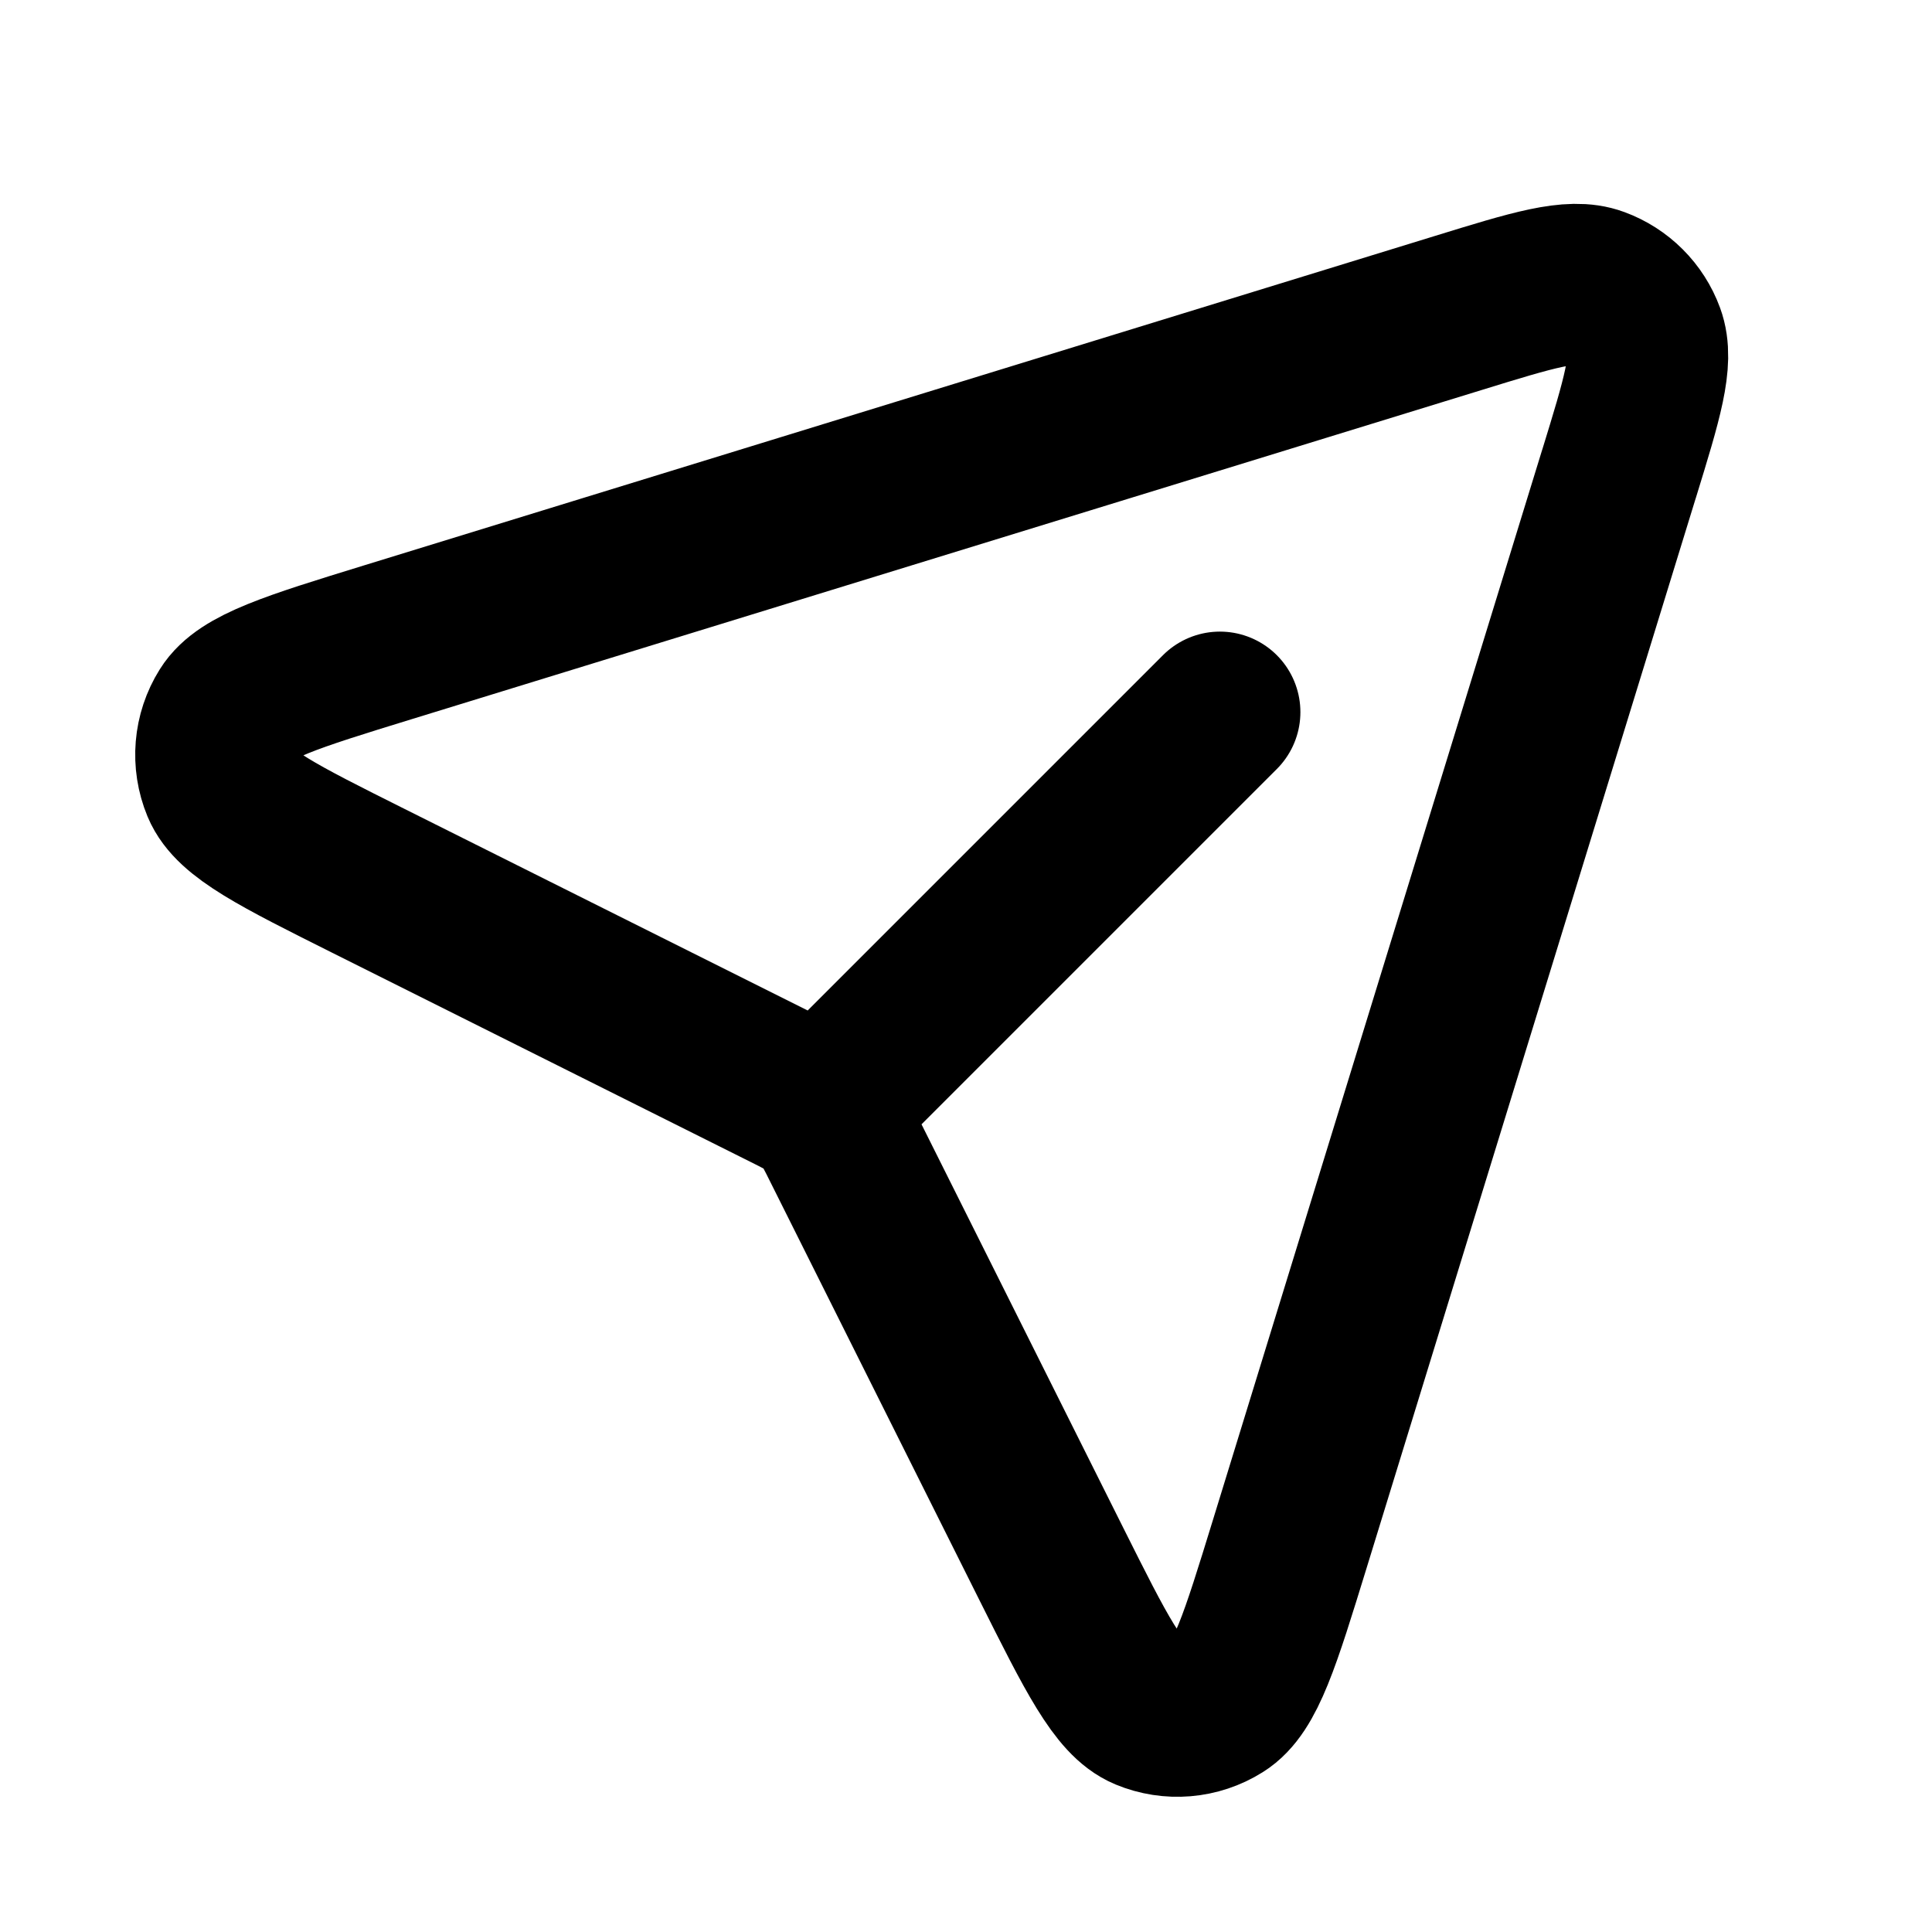
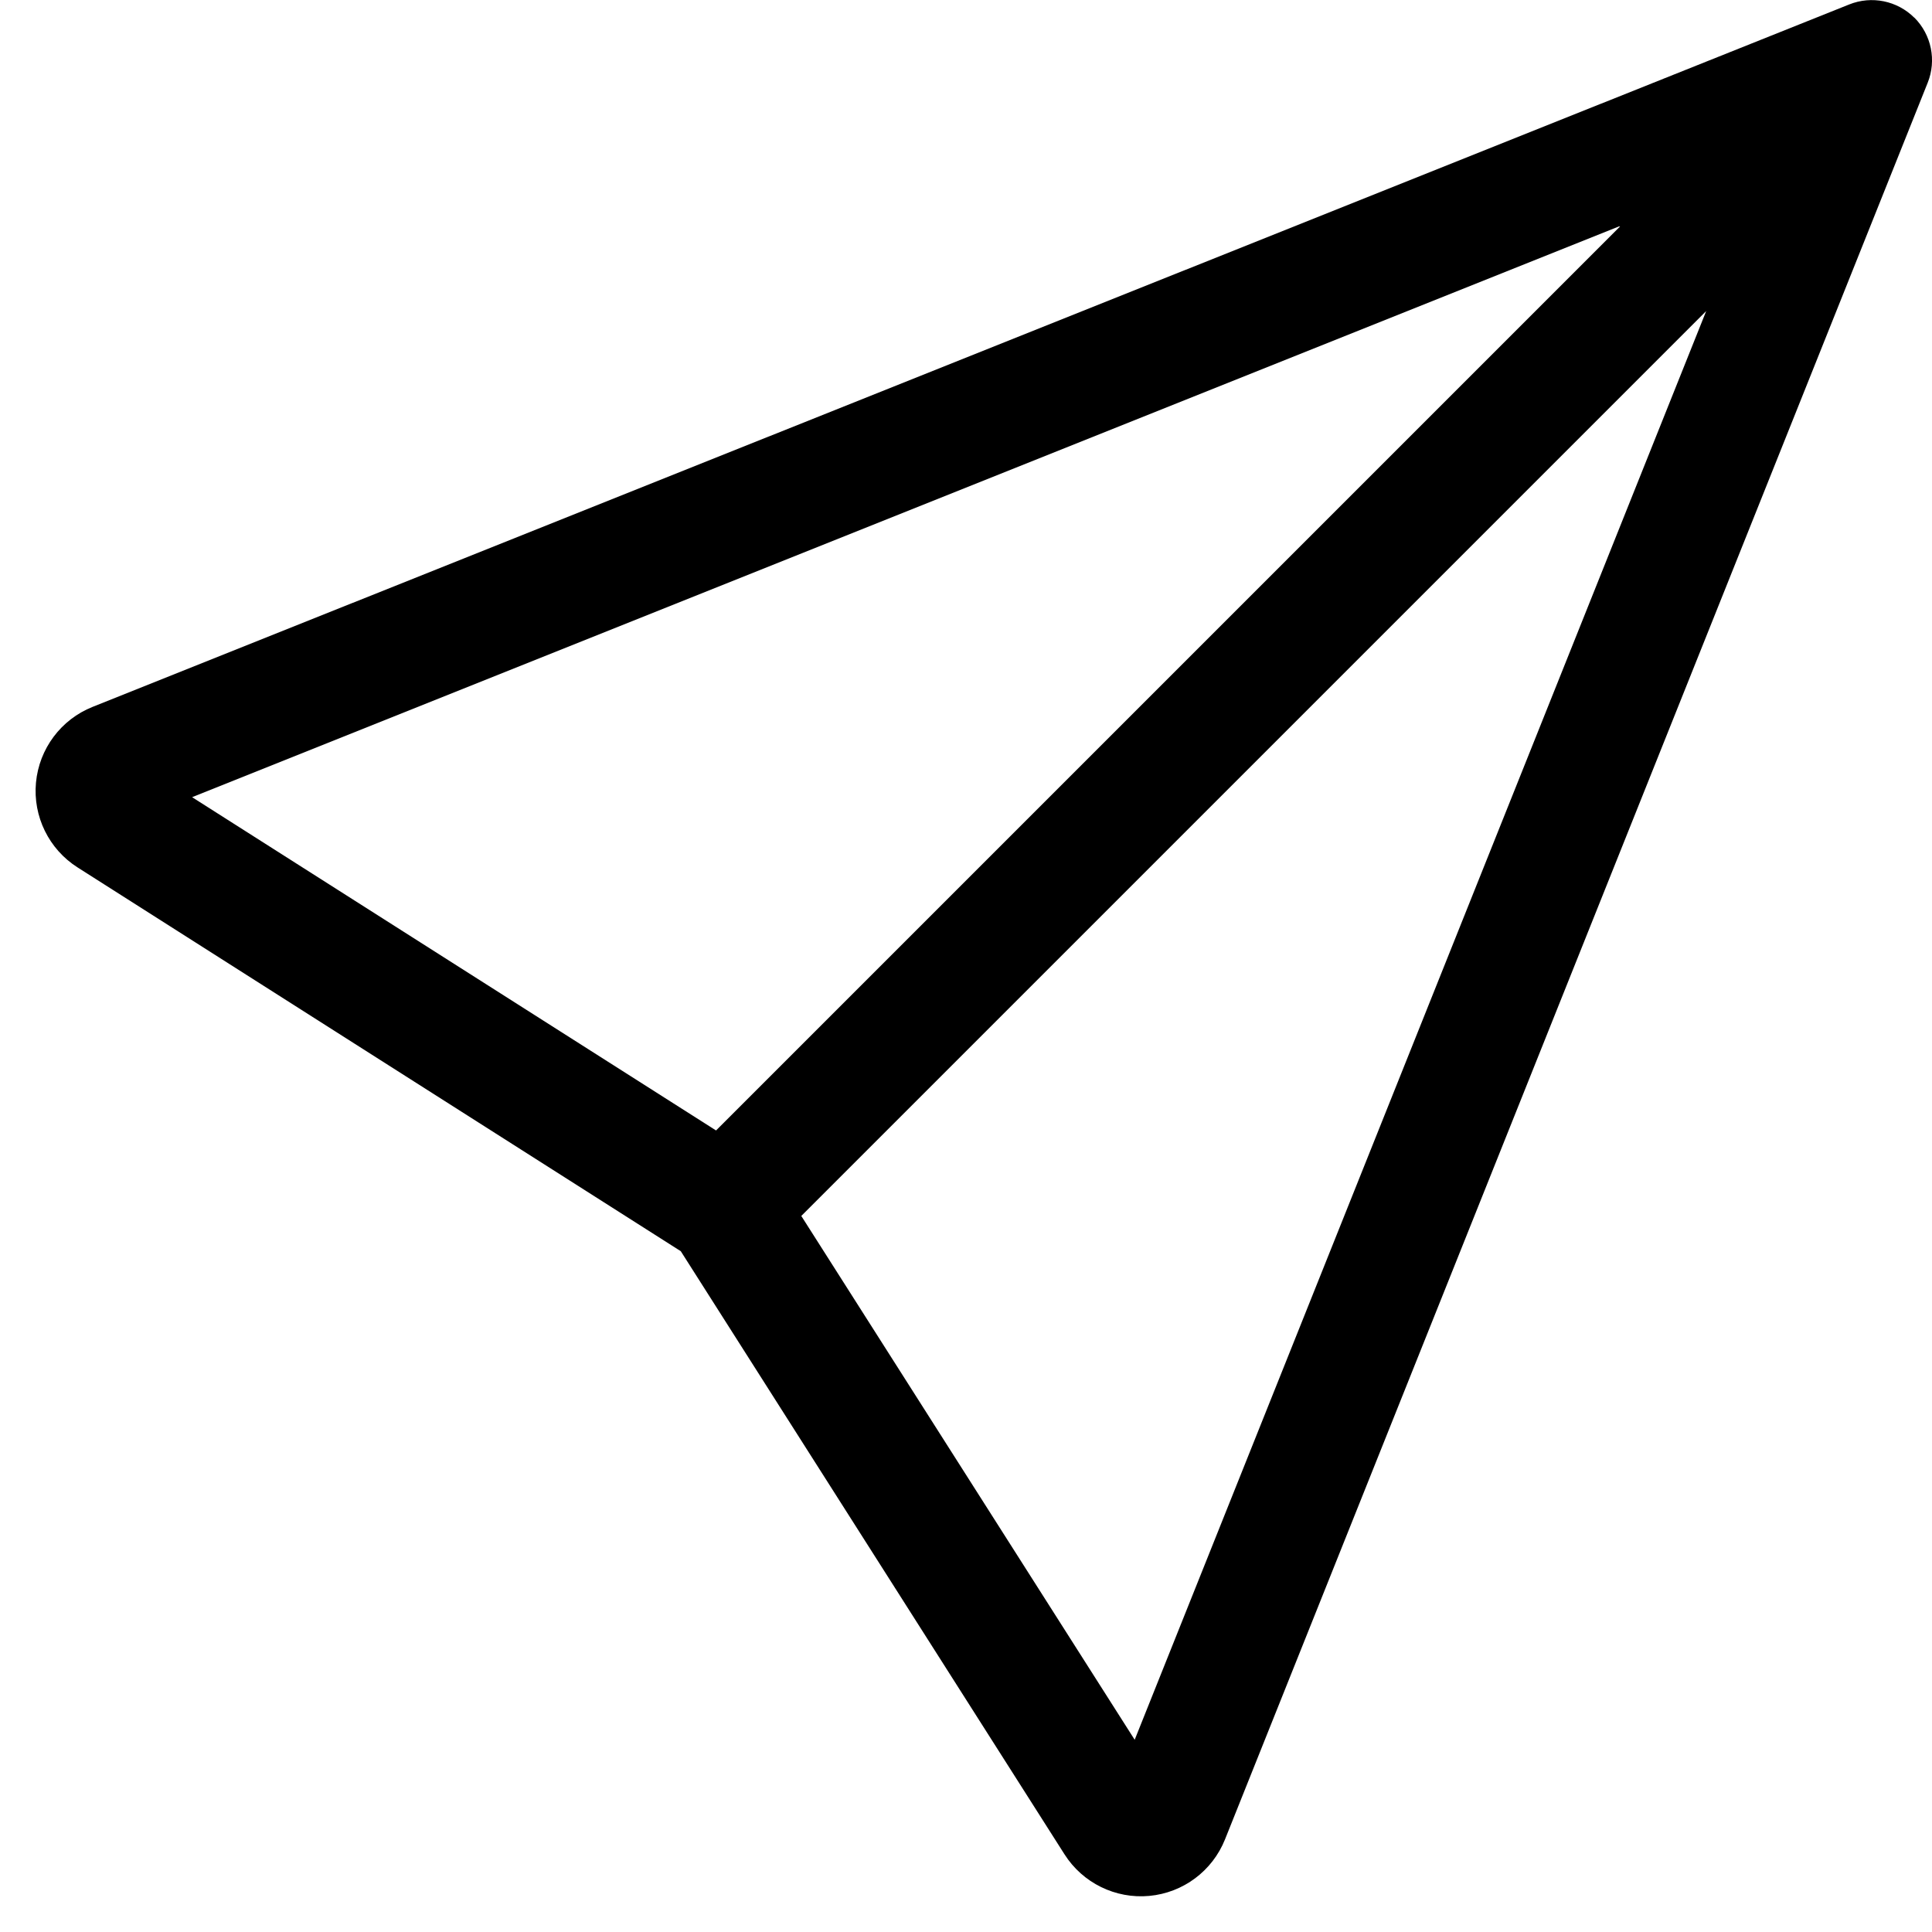
- <svg xmlns="http://www.w3.org/2000/svg" width="24" height="24" viewBox="0 0 24 24" fill="none">
-   <g id="Communication / Paper_Plane">
-     <path id="Vector" d="M10.308 13.692L15.154 8.846M20.111 5.889L16.021 19.183C15.654 20.375 15.471 20.971 15.154 21.168C14.88 21.34 14.541 21.368 14.242 21.244C13.898 21.101 13.618 20.543 13.06 19.428L10.469 14.246C10.381 14.069 10.337 13.981 10.277 13.904C10.225 13.836 10.165 13.775 10.097 13.723C10.021 13.665 9.935 13.621 9.766 13.537L4.572 10.94C3.457 10.382 2.899 10.103 2.756 9.759C2.632 9.46 2.66 9.12 2.832 8.846C3.029 8.53 3.625 8.346 4.817 7.979L18.112 3.889C19.049 3.6 19.517 3.456 19.834 3.573C20.109 3.674 20.327 3.891 20.428 4.167C20.544 4.483 20.4 4.951 20.112 5.887L20.111 5.889Z" stroke="currentColor" stroke-width="2" stroke-linecap="round" stroke-linejoin="round" />
-   </g>
+ <svg xmlns="http://www.w3.org/2000/svg" width="16" height="16" fill="currentColor" class="bi bi-send" viewBox="0 0 16 16">
+   <path d="M15.854.146a.5.5 0 0 1 .11.54l-5.819 14.547a.75.75 0 0 1-1.329.124l-3.178-4.995L.643 7.184a.75.75 0 0 1 .124-1.33L15.314.037a.5.5 0 0 1 .54.11ZM6.636 10.07l2.761 4.338L14.13 2.576zm6.787-8.201L1.591 6.602l4.339 2.76z" />
</svg>
